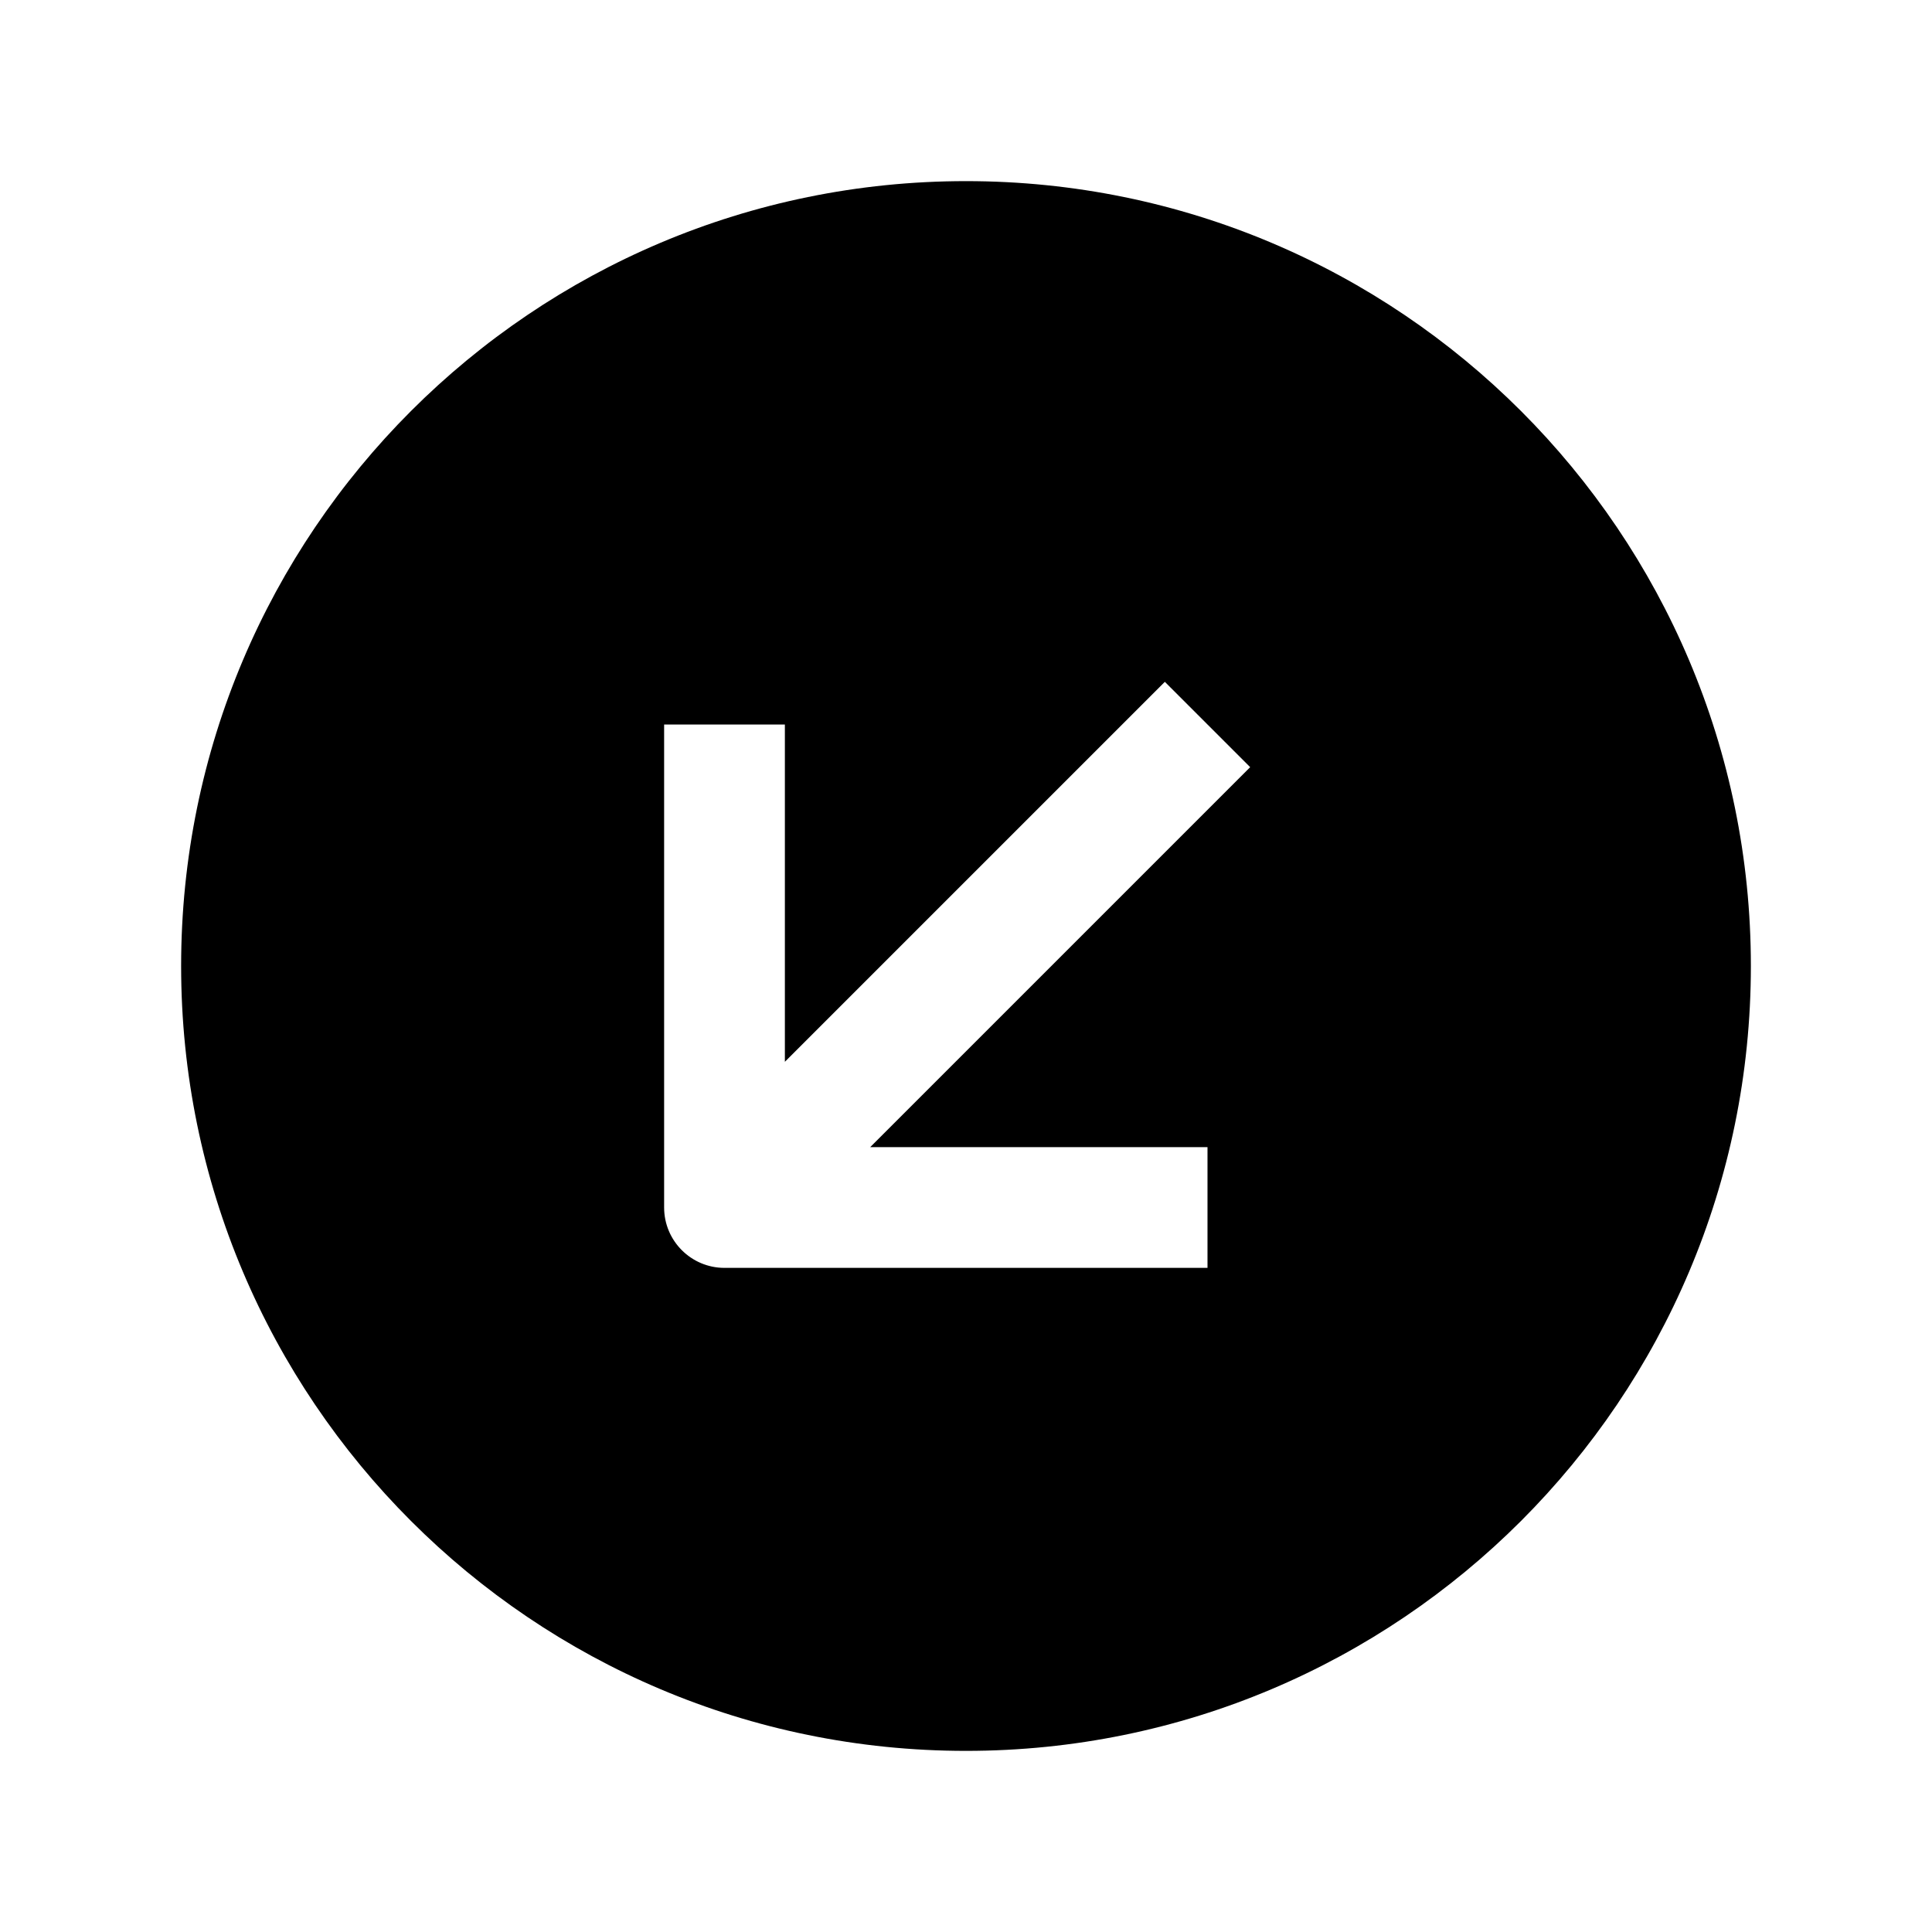
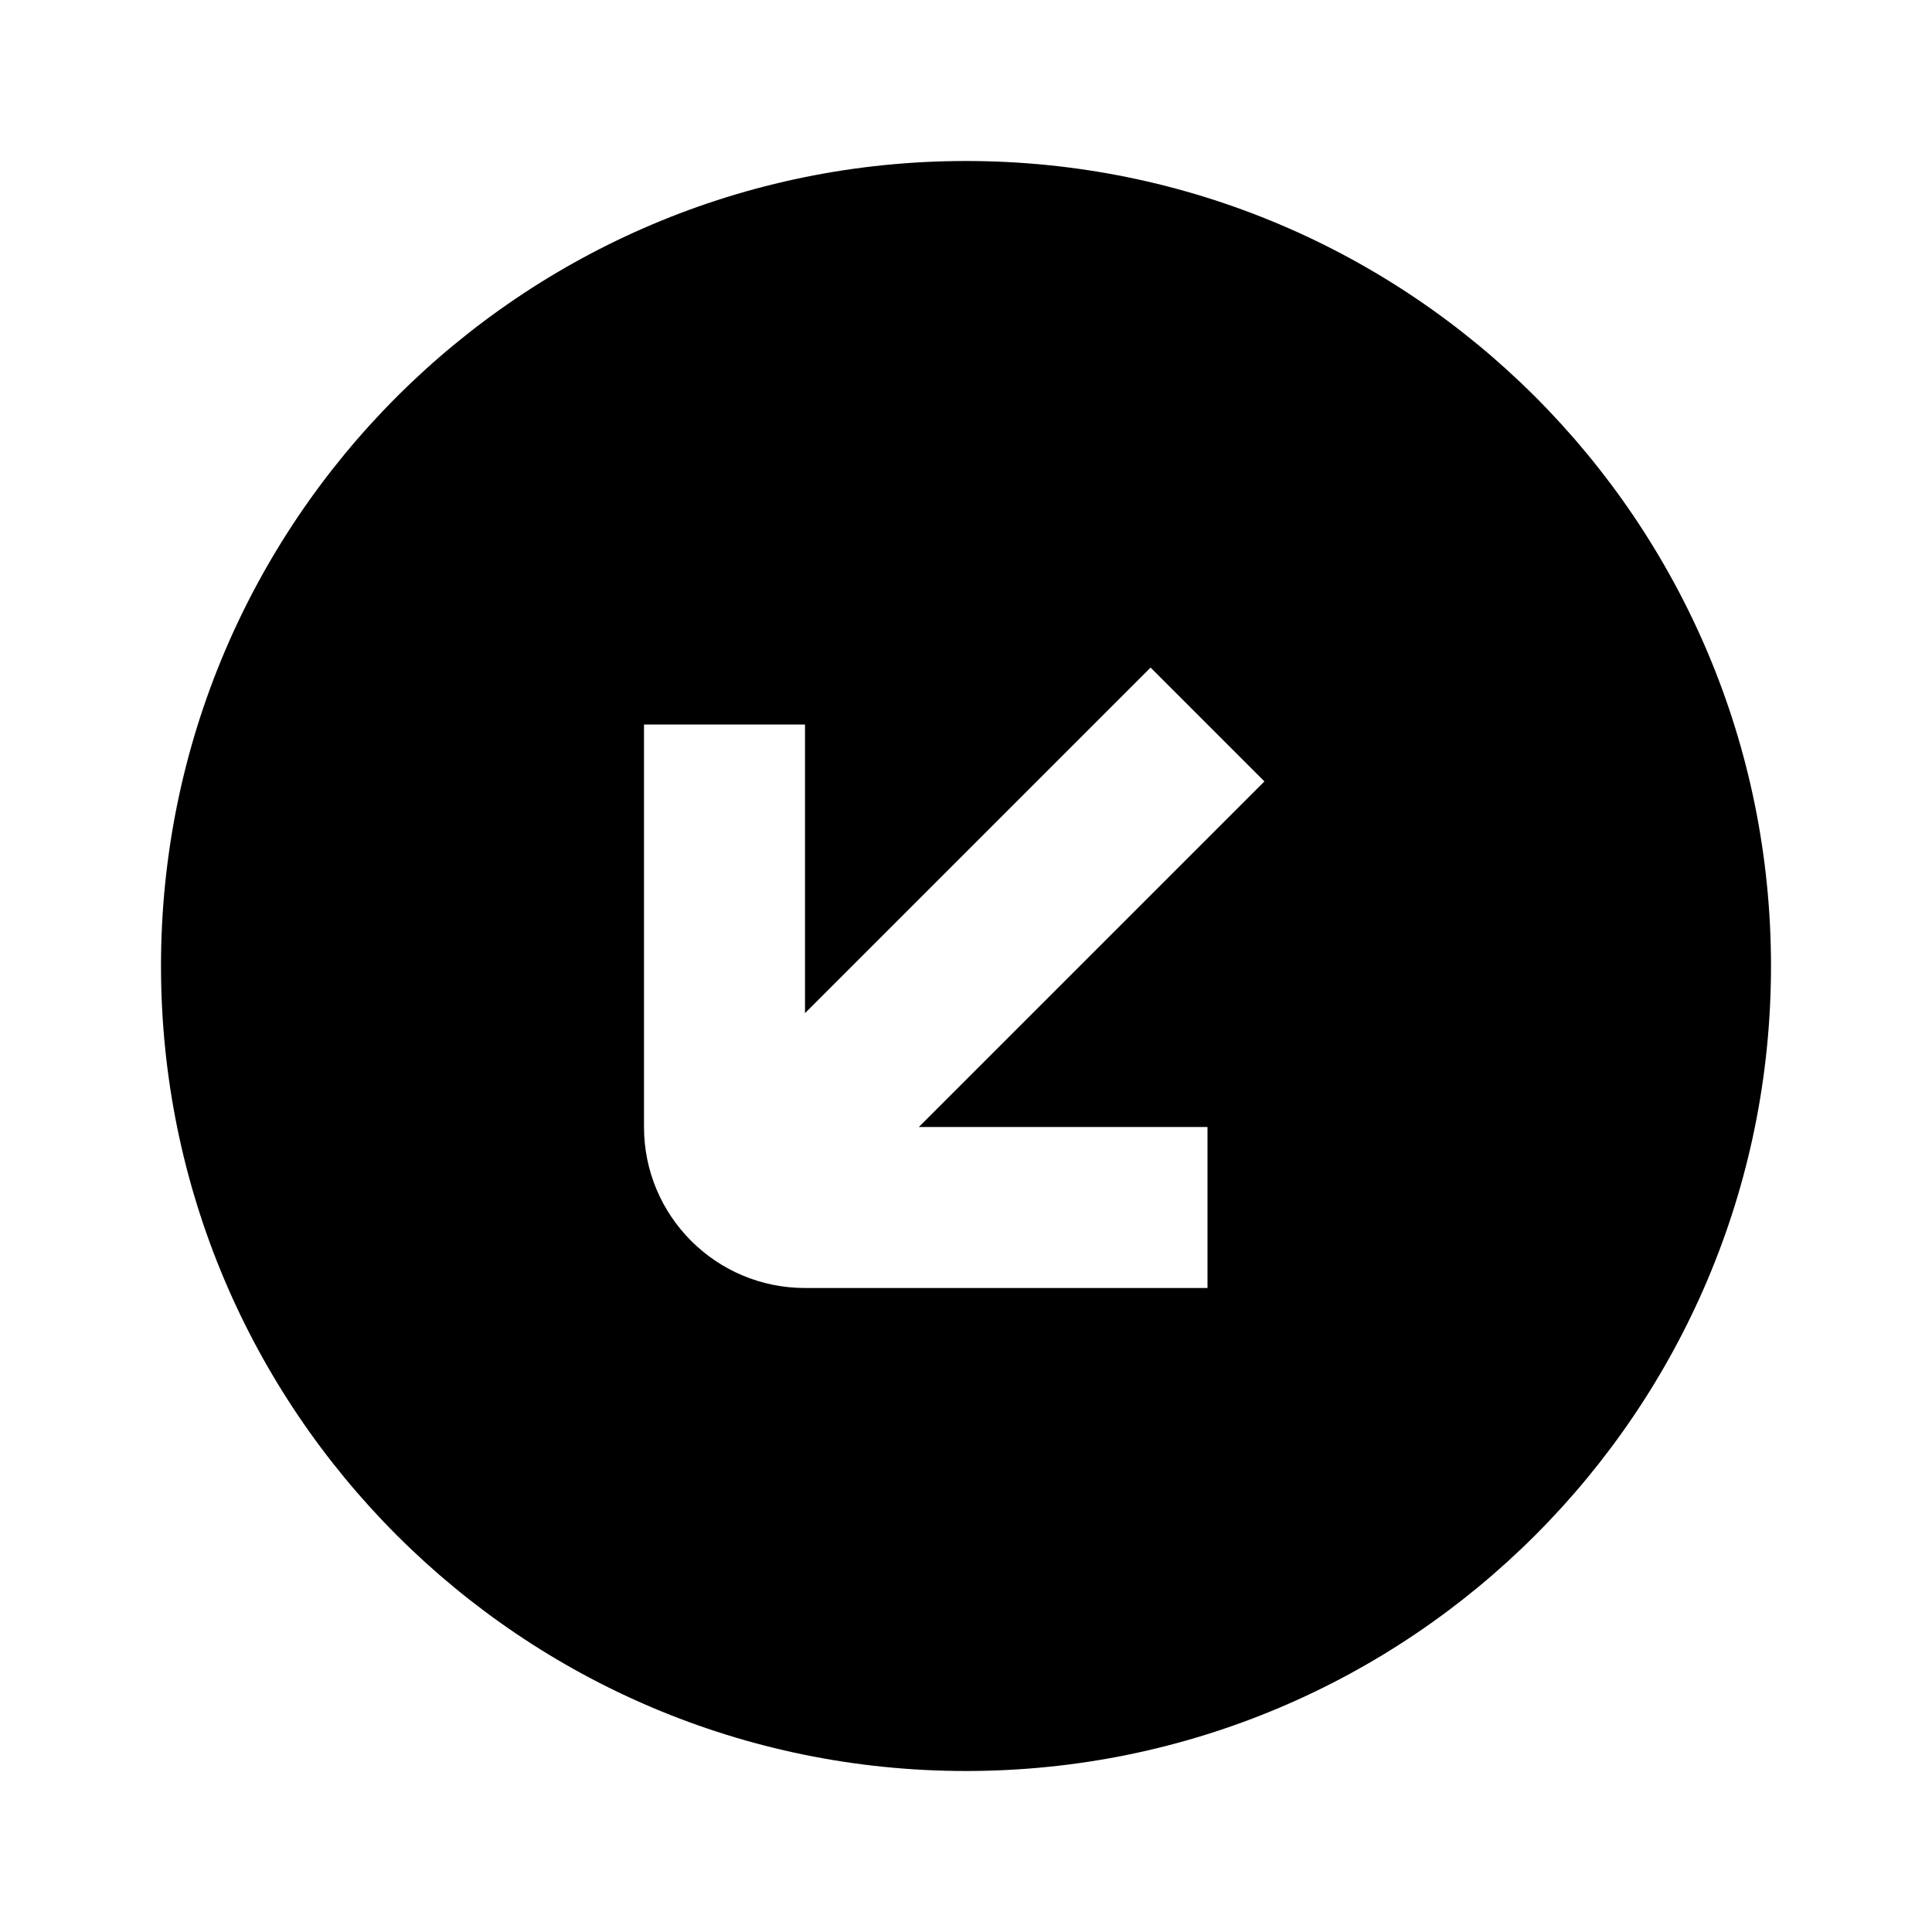
<svg xmlns="http://www.w3.org/2000/svg" width="24" height="24" viewBox="0 0 24 24" fill="none">
-   <path fill-rule="evenodd" clip-rule="evenodd" d="M12 2.25C17.385 2.25 21.75 6.615 21.75 12C21.75 17.385 17.385 21.75 12 21.75C6.615 21.75 2.25 17.385 2.25 12C2.25 6.615 6.615 2.25 12 2.25ZM9.75 13.19V9H8.25V15C8.25 15.414 8.586 15.75 9 15.75H15V14.25H10.81L15.53 9.53L14.47 8.47L9.75 13.19Z" fill="black" />
+   <path fill-rule="evenodd" clip-rule="evenodd" d="M12 2C17.523 2 22 6.477 22 12C22 17.523 17.523 22 12 22C6.477 22 2 17.523 2 12C2 6.477 6.477 2 12 2ZM10 12.586V9H8V14C8 15.105 8.895 16 10 16H15V14H11.414L15.707 9.707L14.293 8.293L10 12.586Z" fill="black" />
</svg>
